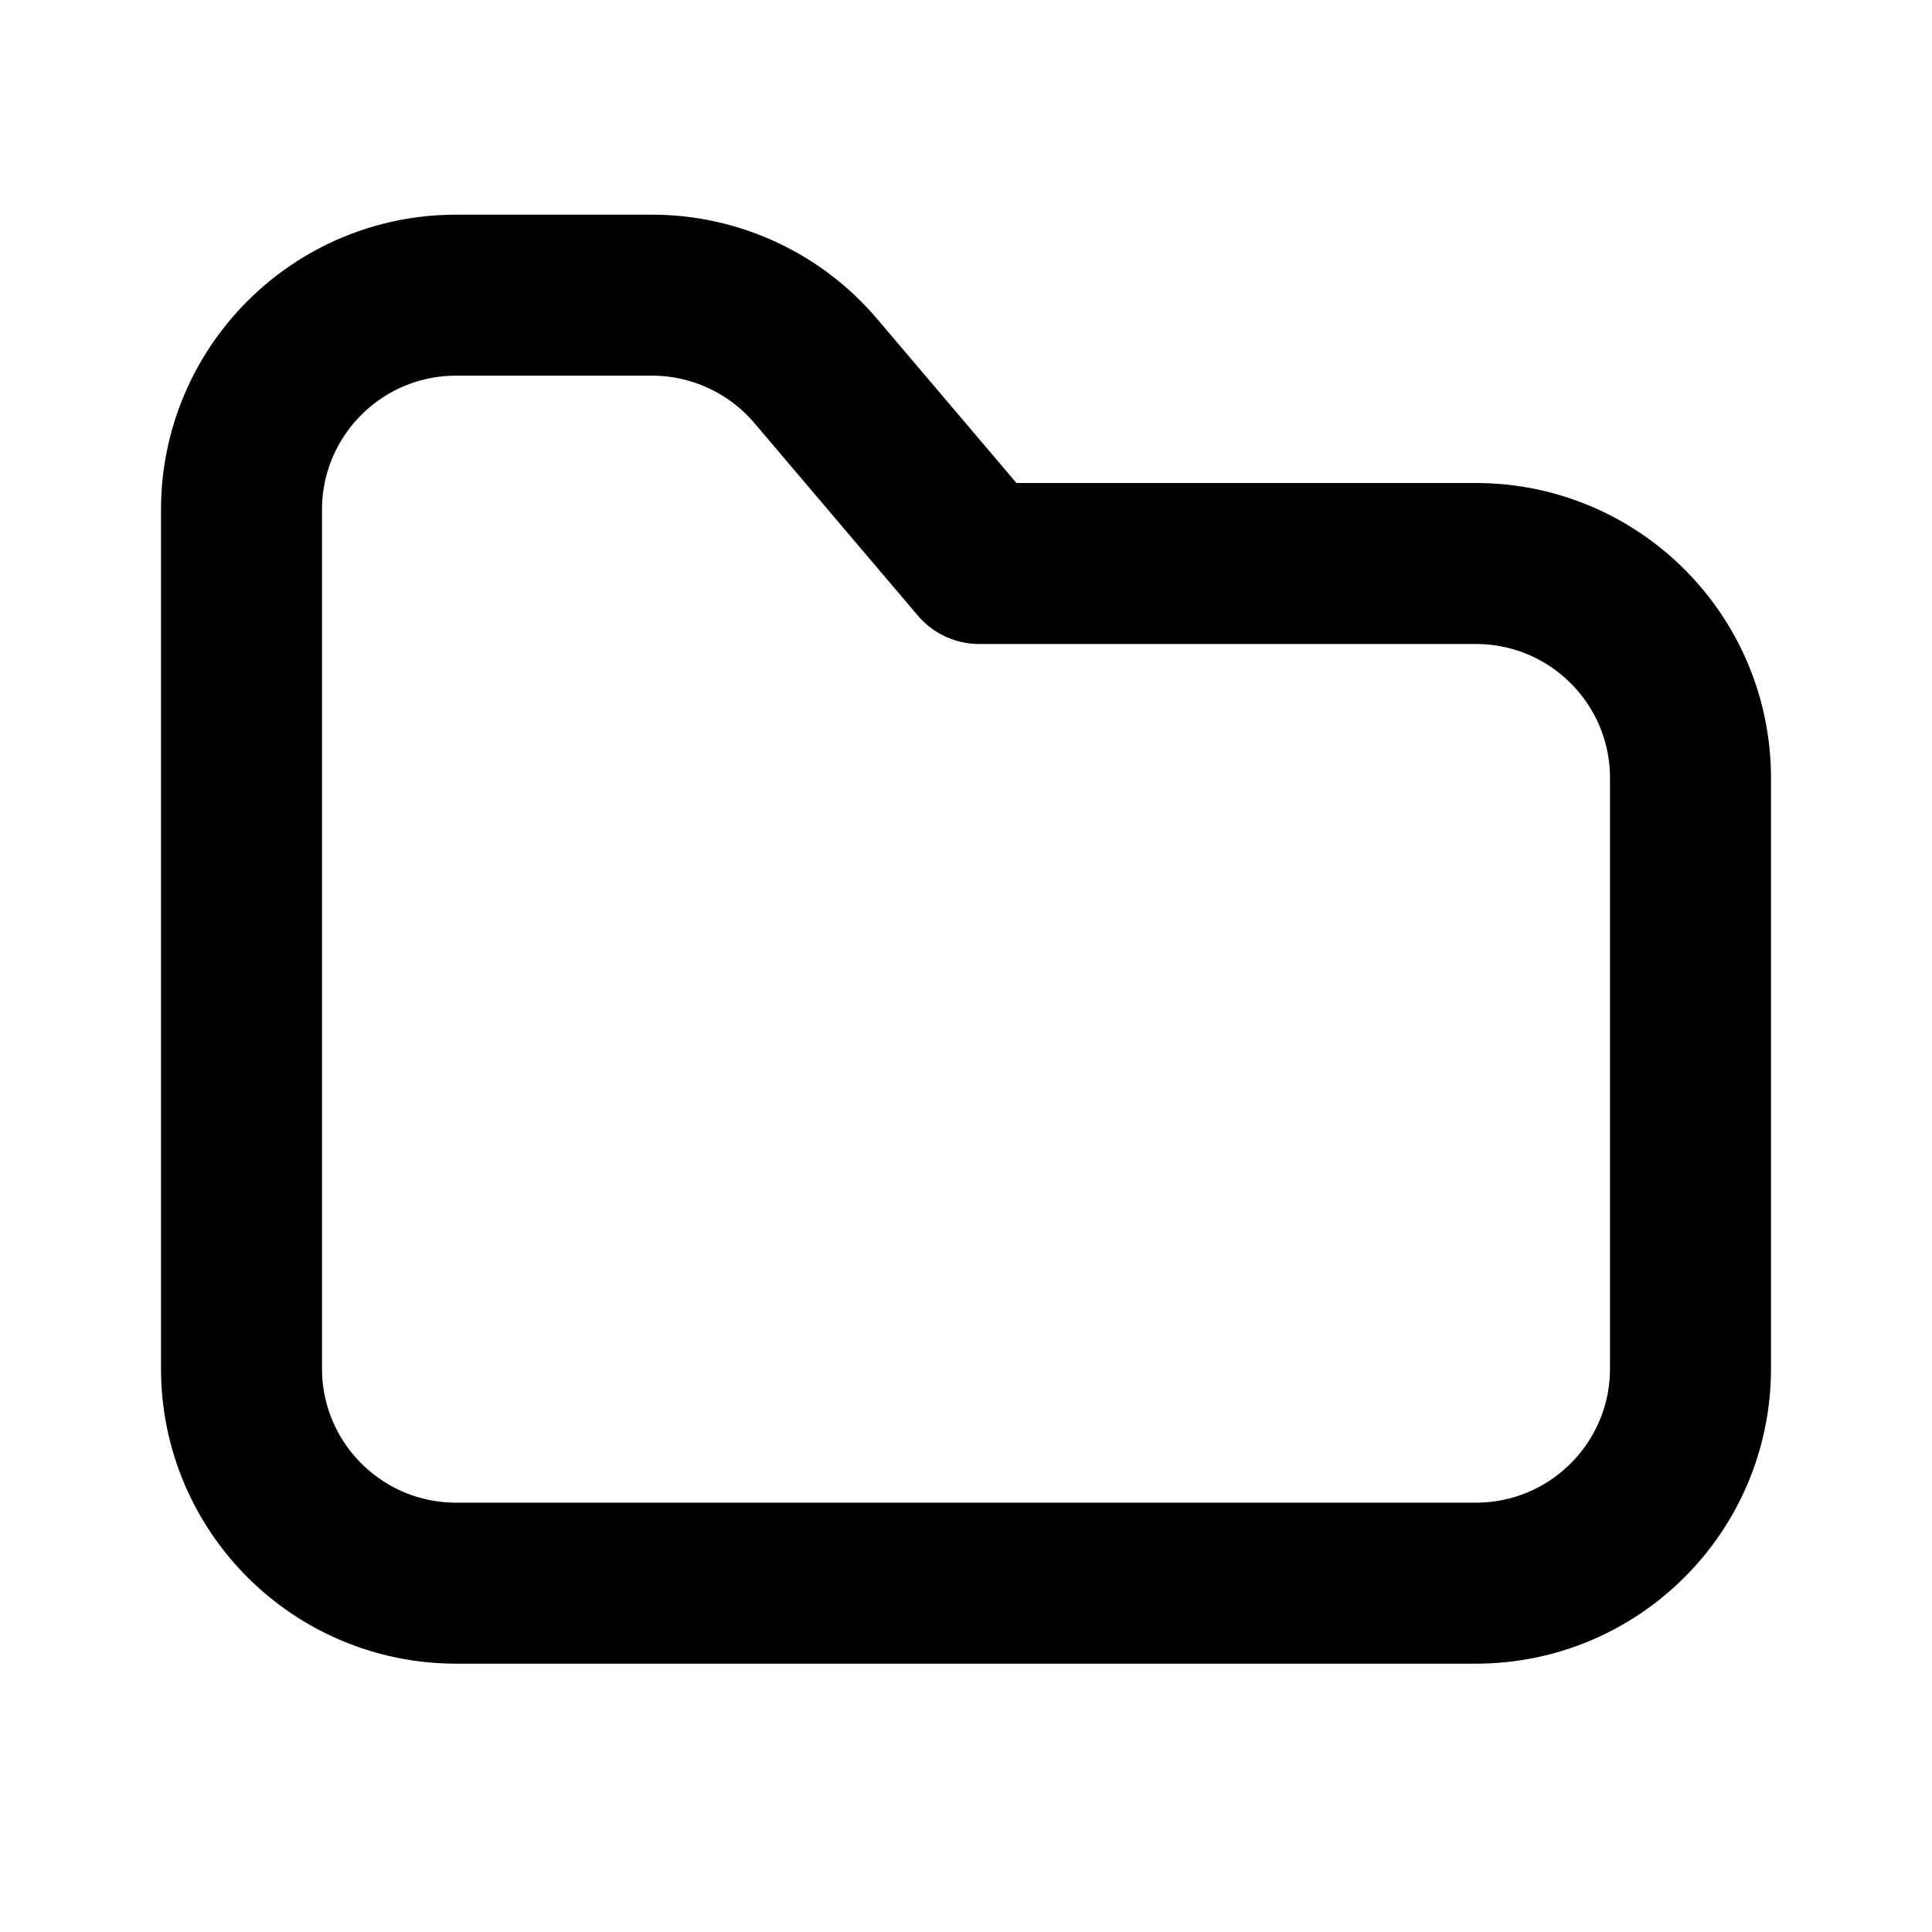
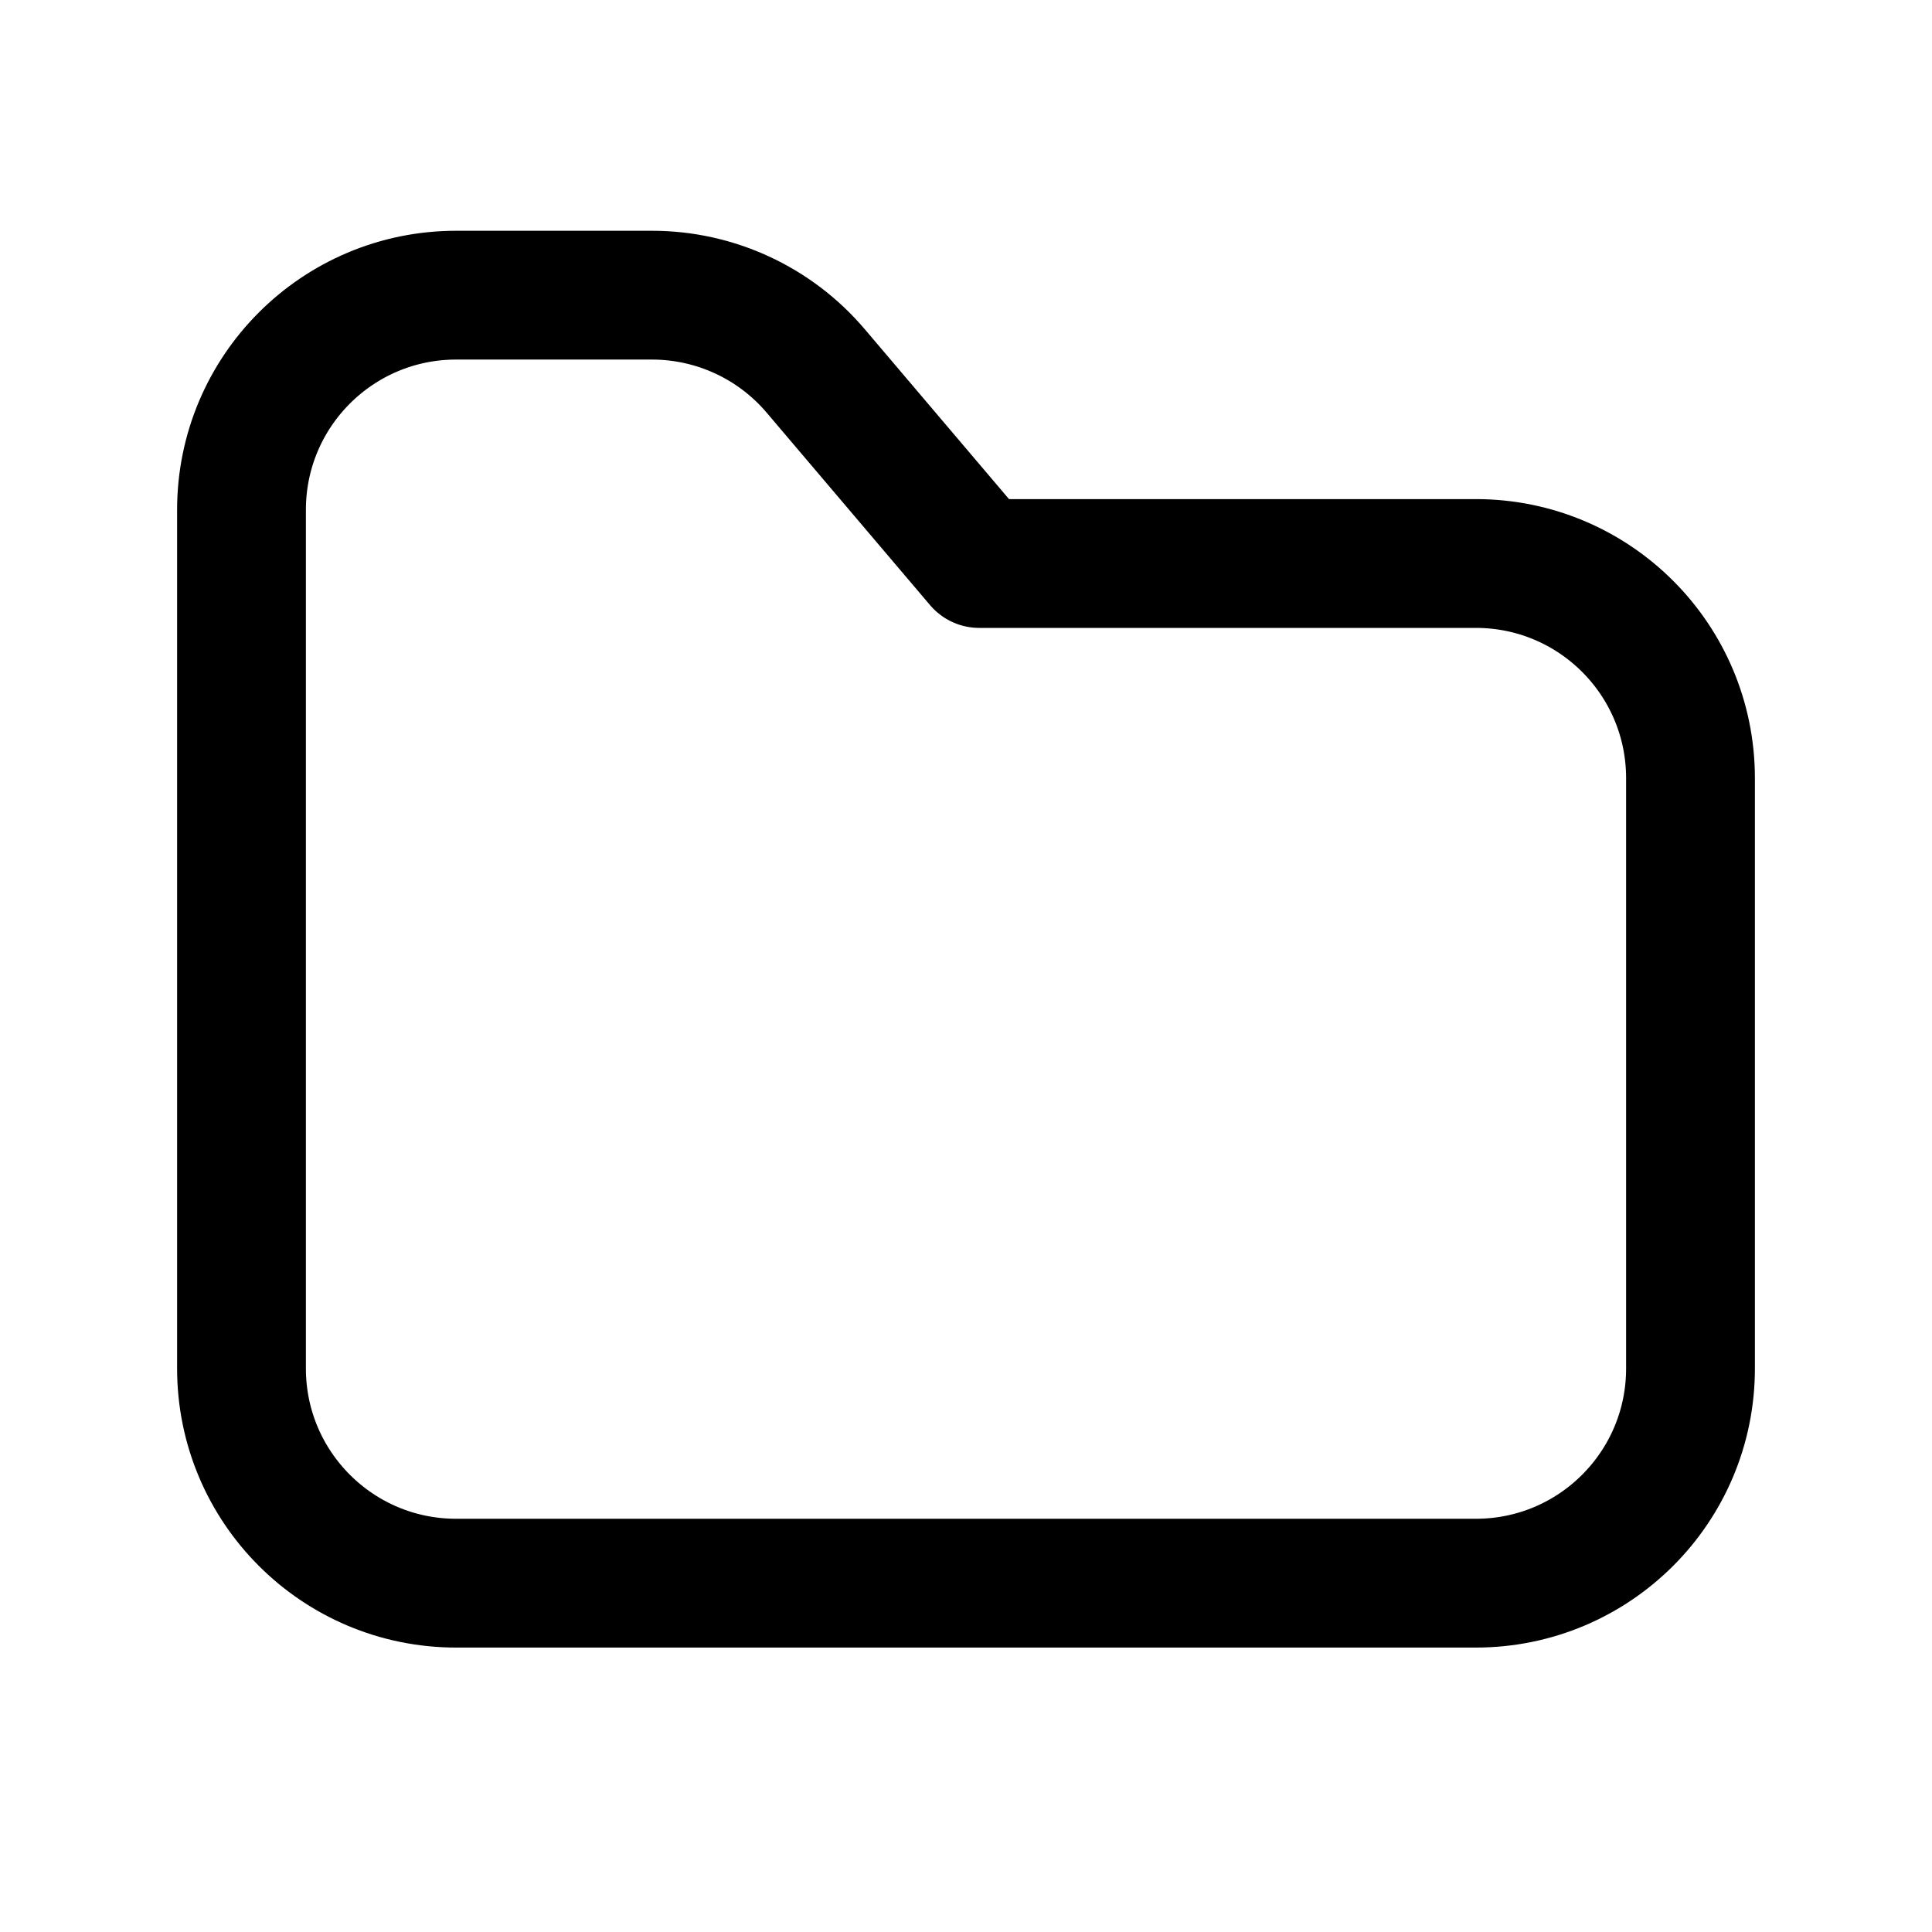
- <svg xmlns="http://www.w3.org/2000/svg" width="100%" height="100%" viewBox="0 0 18 18" fill="none" stroke="currentColor" stroke-width="1.5" stroke-linecap="round" stroke-linejoin="round">
+ <svg xmlns="http://www.w3.org/2000/svg" width="100%" height="100%" viewBox="0 0 18 18" fill="none" stroke="currentColor" stroke-width="1.2" stroke-linecap="round" stroke-linejoin="round">
  <path d="M13.75 5.25C14.855 5.25 15.75 6.145 15.75 7.25V12.75C15.75 13.855 14.855 14.75 13.75 14.75H4.25C3.145 14.75 2.25 13.855 2.25 12.75V4.75C2.25 3.645 3.145 2.75 4.25 2.75H6.075C6.662 2.75 7.219 3.008 7.599 3.455L9.123 5.25H13.749H13.75Z" />
</svg>
